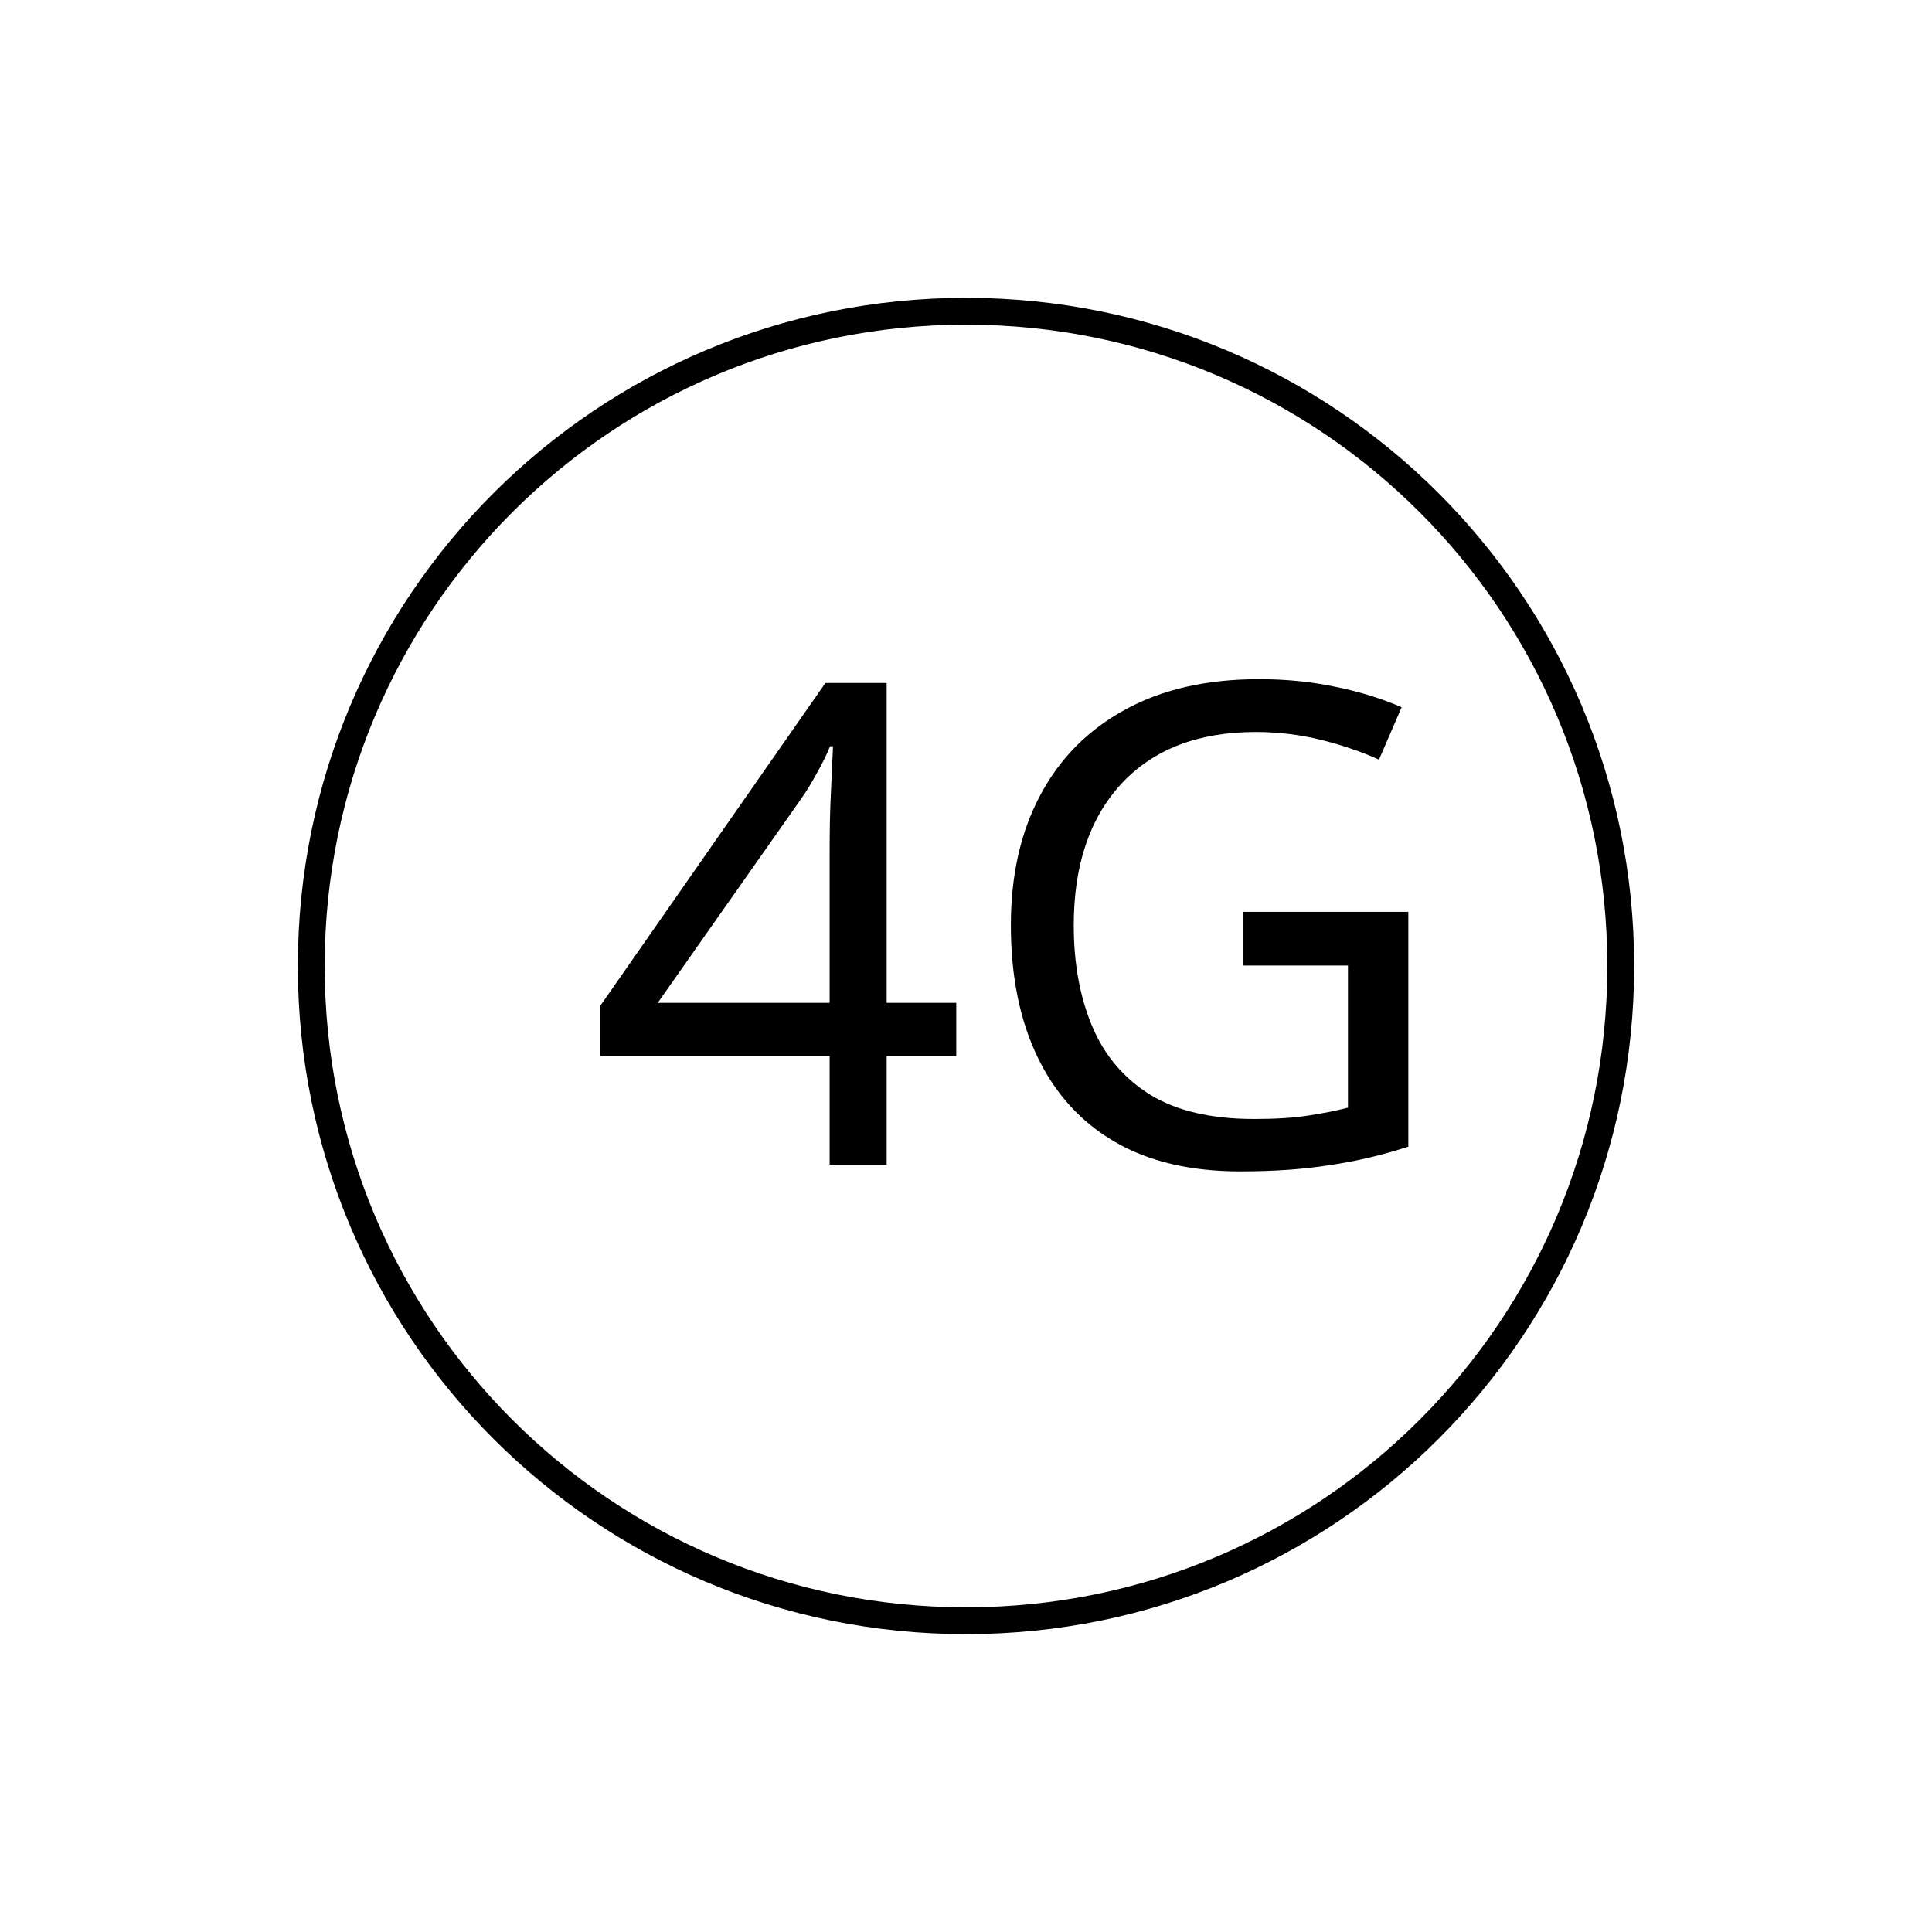
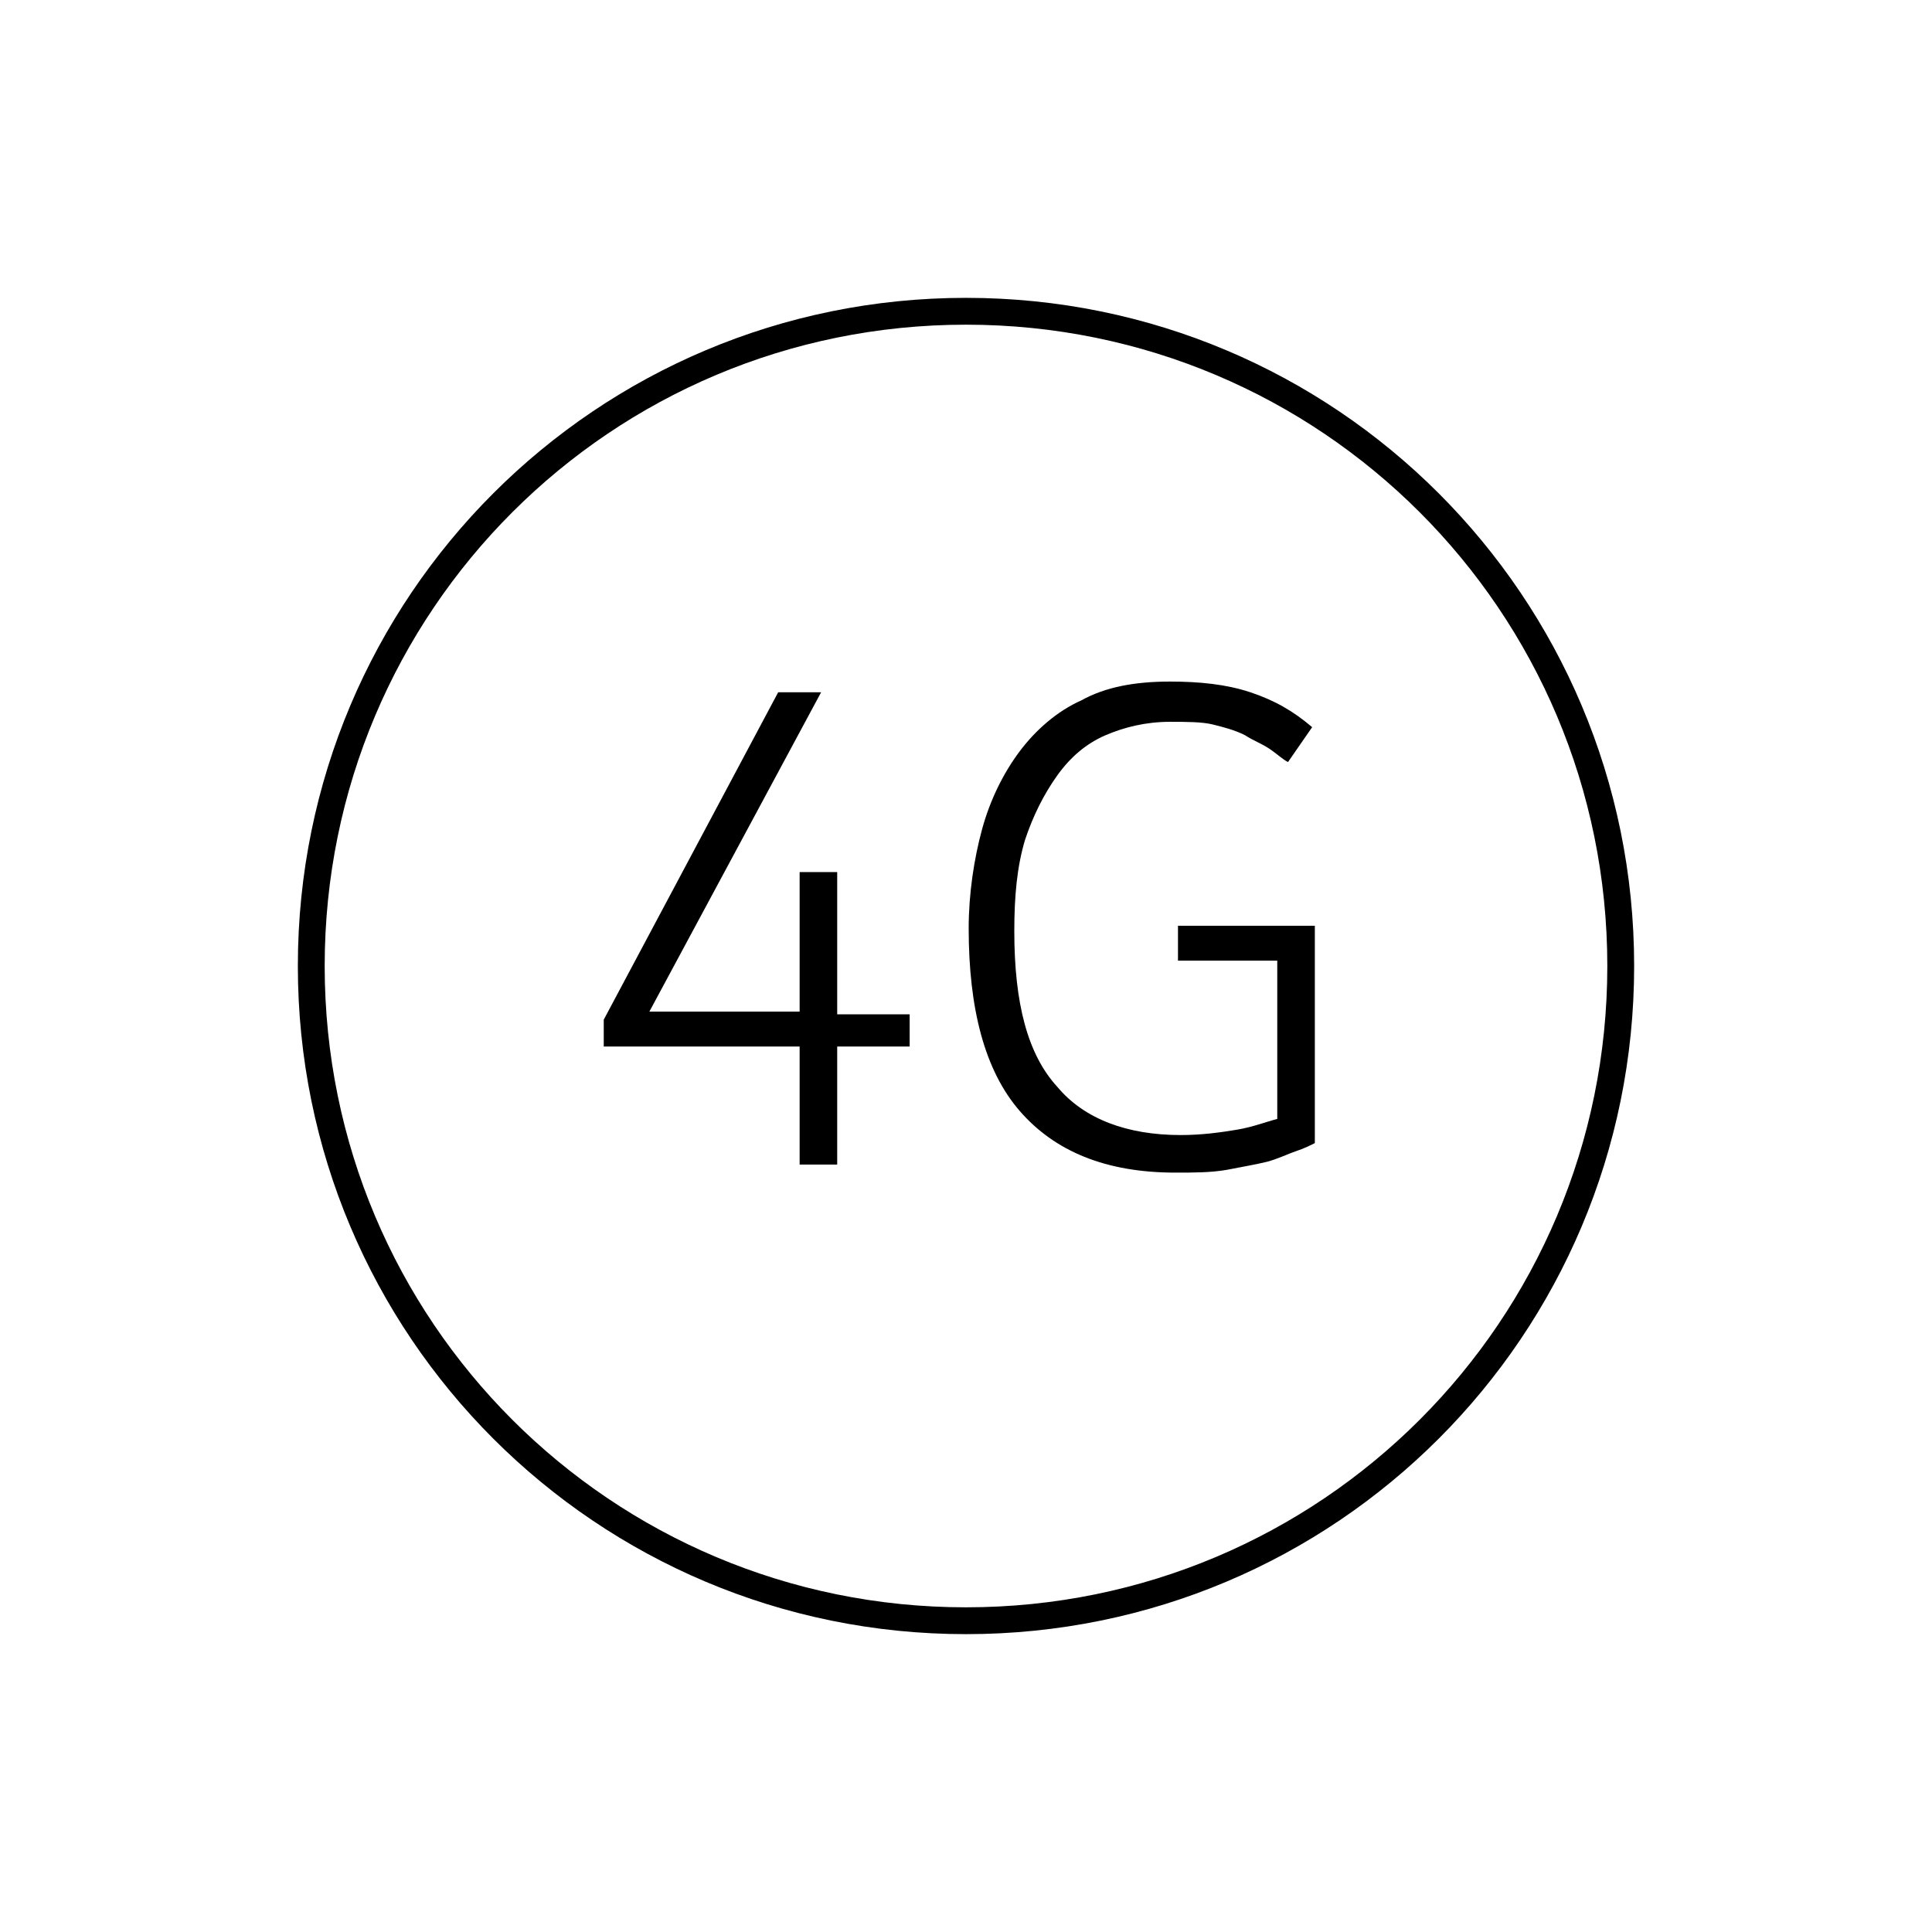
<svg xmlns="http://www.w3.org/2000/svg" version="1.1" id="Calque_1" x="0px" y="0px" viewBox="0 0 72 72" style="enable-background:new 0 0 72 72;" xml:space="preserve">
  <style type="text/css">
	.st0{fill:none;stroke:#000000;stroke-linecap:round;stroke-miterlimit:10;}
- 	.st1{font-family:'NokiaPureHeadline-Light';}
- 	.st2{font-size:25px;}
+ 	.st1{enable-background:new    ;}
</style>
  <path class="st0" d="M36,11.6c-13.5,0-24.4,10.9-24.4,24.4S22.5,60.4,36,60.4S60.4,49.5,60.4,36S49.5,11.6,36,11.6z" />
-   <text transform="matrix(1 0 0 1 21.8399 43.4042)" class="st1 st2">4G</text>
+   <g class="st1">
+     <path d="M31.2,32.6v5.2h2.7V39h-2.7v4.4h-1.4V39h-7.3v-1L29,25.8h1.6l-6.4,11.9h5.6v-5.2H31.2z" />
+     <path d="M43.6,26.9c-0.9,0-1.7,0.2-2.4,0.5c-0.7,0.3-1.3,0.8-1.8,1.5c-0.5,0.7-0.9,1.5-1.2,2.4c-0.3,1-0.4,2.1-0.4,3.4   c0,2.7,0.5,4.6,1.6,5.8c1,1.2,2.6,1.8,4.6,1.8c0.8,0,1.5-0.1,2.1-0.2c0.6-0.1,1.1-0.3,1.5-0.4v-5.9h-3.7v-1.3H49v8.1   c-0.2,0.1-0.4,0.2-0.7,0.3c-0.3,0.1-0.7,0.3-1.1,0.4s-1,0.2-1.5,0.3c-0.6,0.1-1.2,0.1-1.9,0.1c-2.6,0-4.5-0.8-5.8-2.3   c-1.3-1.5-1.9-3.8-1.9-6.8c0-1.3,0.2-2.6,0.5-3.7c0.3-1.1,0.8-2.1,1.4-2.9c0.6-0.8,1.4-1.5,2.3-1.9c0.9-0.5,2-0.7,3.3-0.7   c1.1,0,2.1,0.1,3,0.4c0.9,0.3,1.6,0.7,2.3,1.3L48,28.4c-0.2-0.1-0.4-0.3-0.7-0.5s-0.6-0.3-0.9-0.5c-0.4-0.2-0.8-0.3-1.2-0.4   S44.2,26.9,43.6,26.9z" />
+   </g>
</svg>
